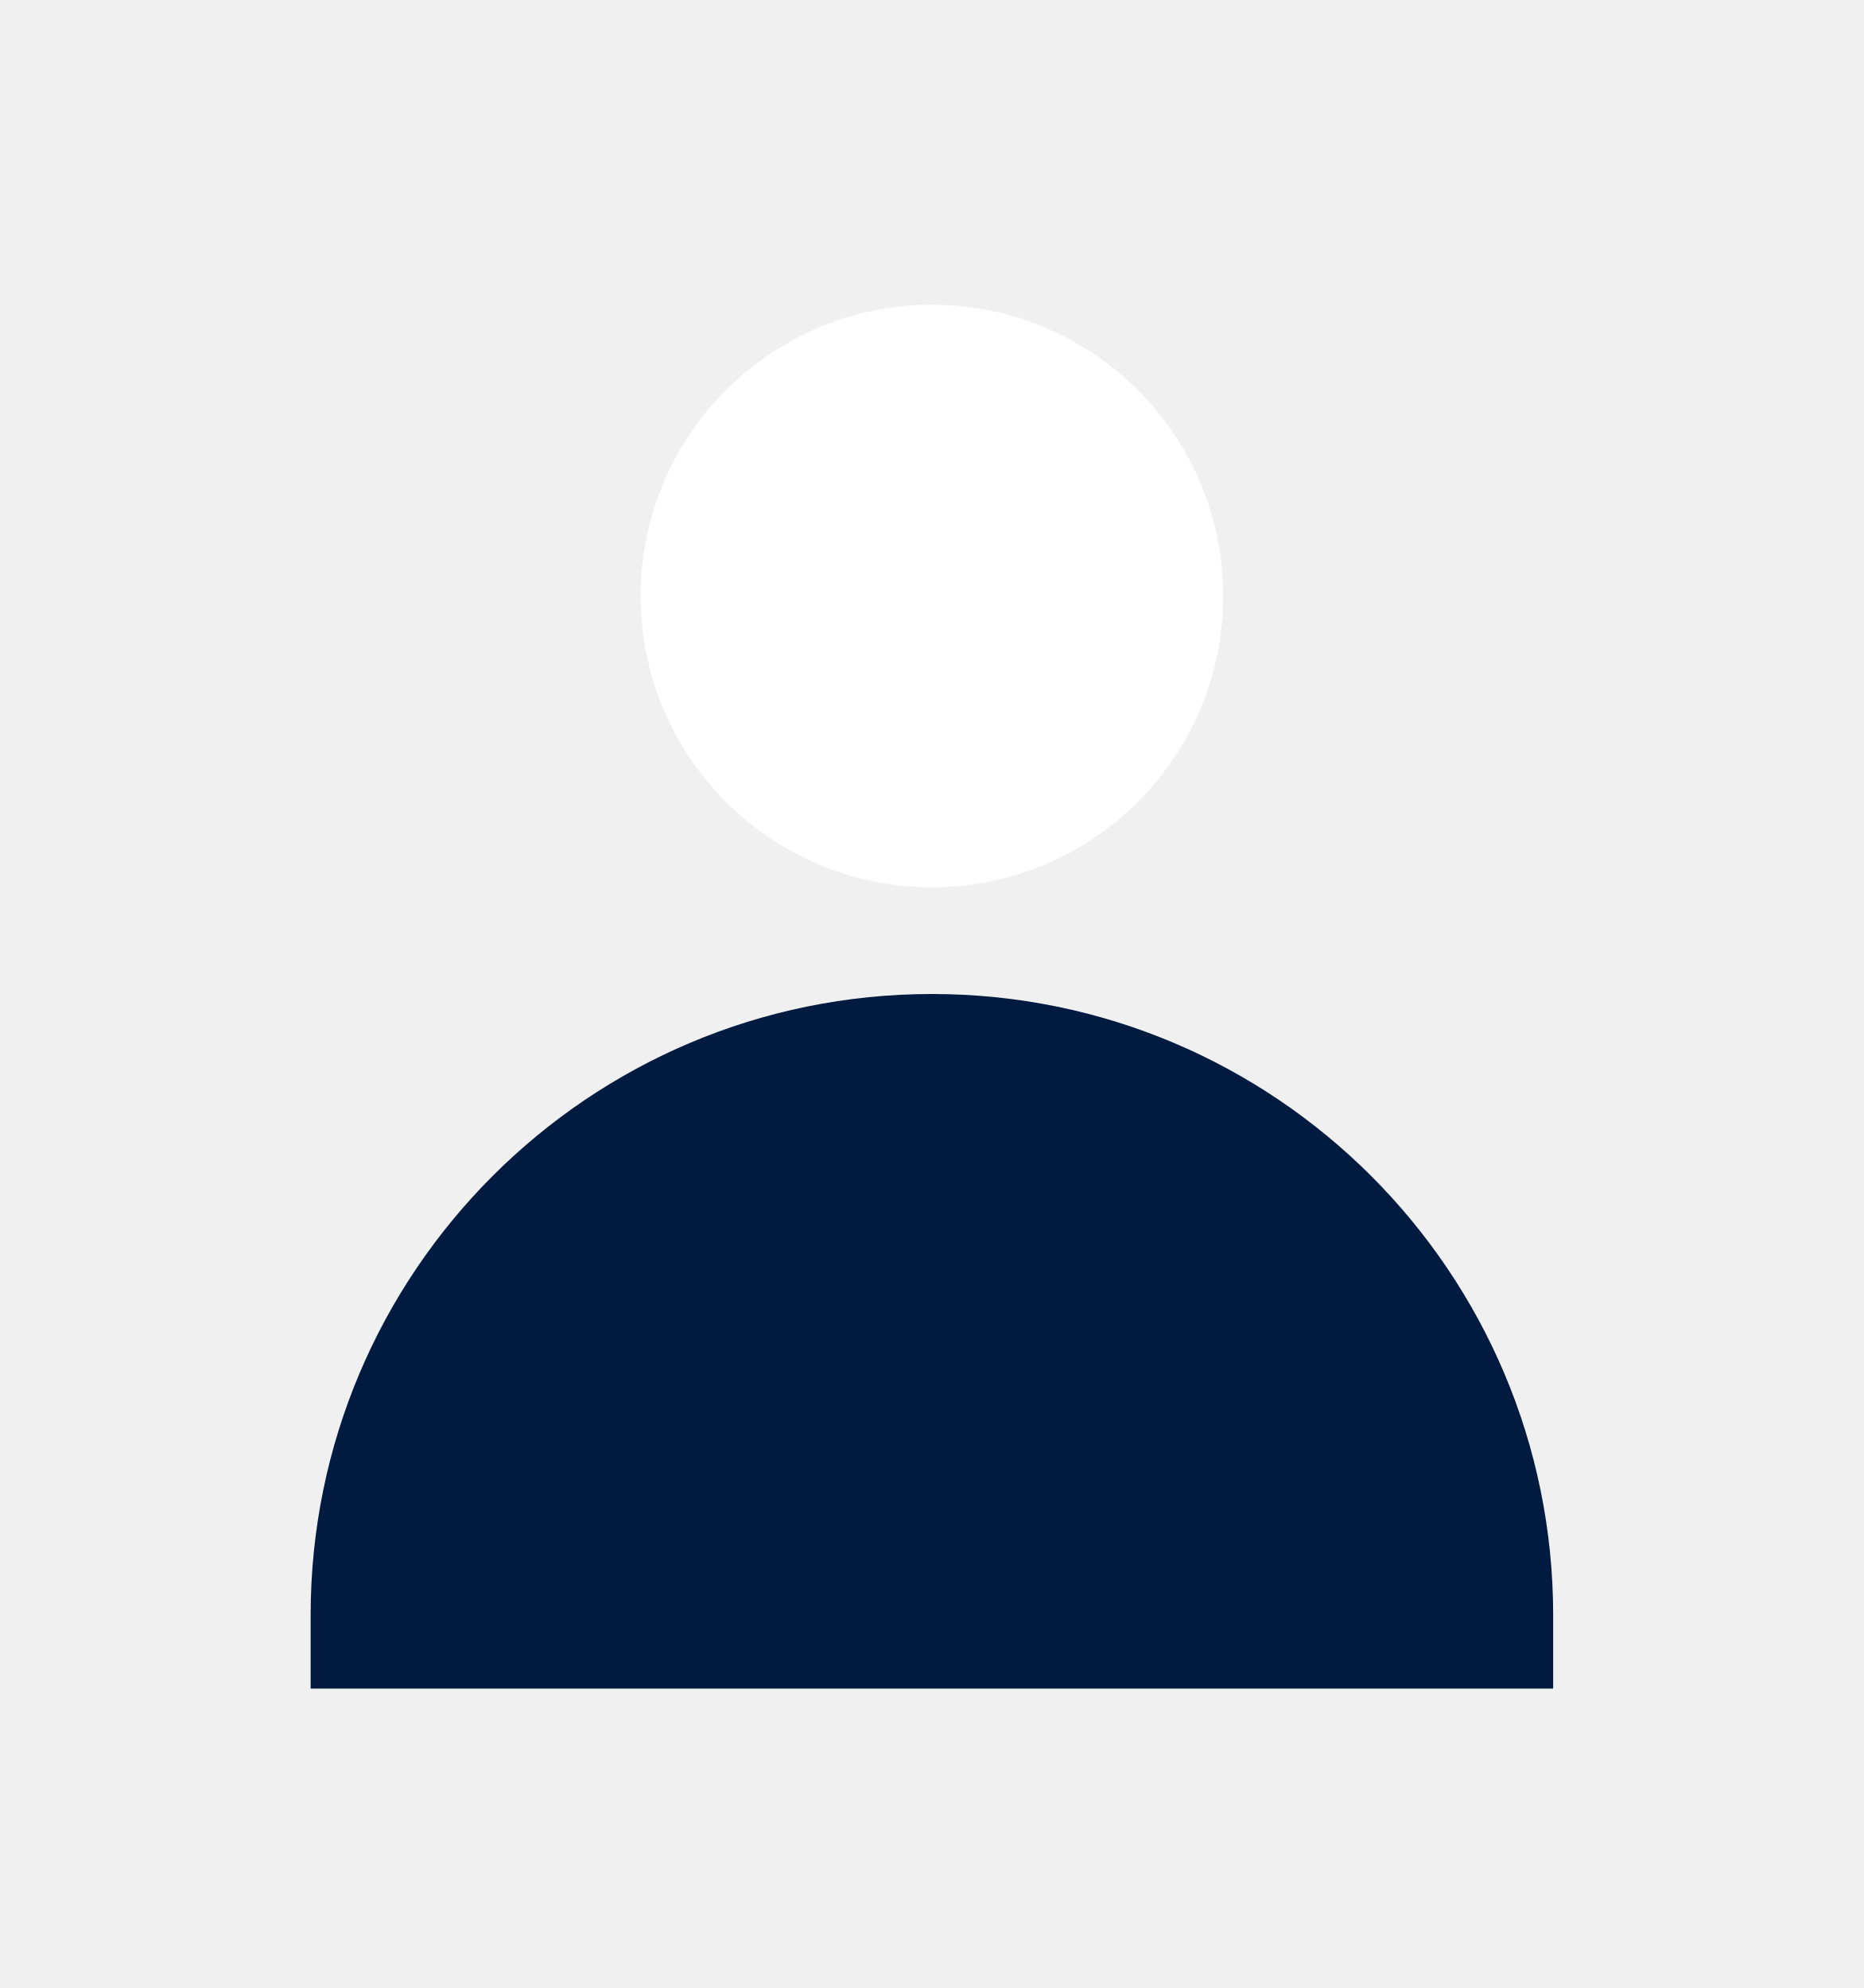
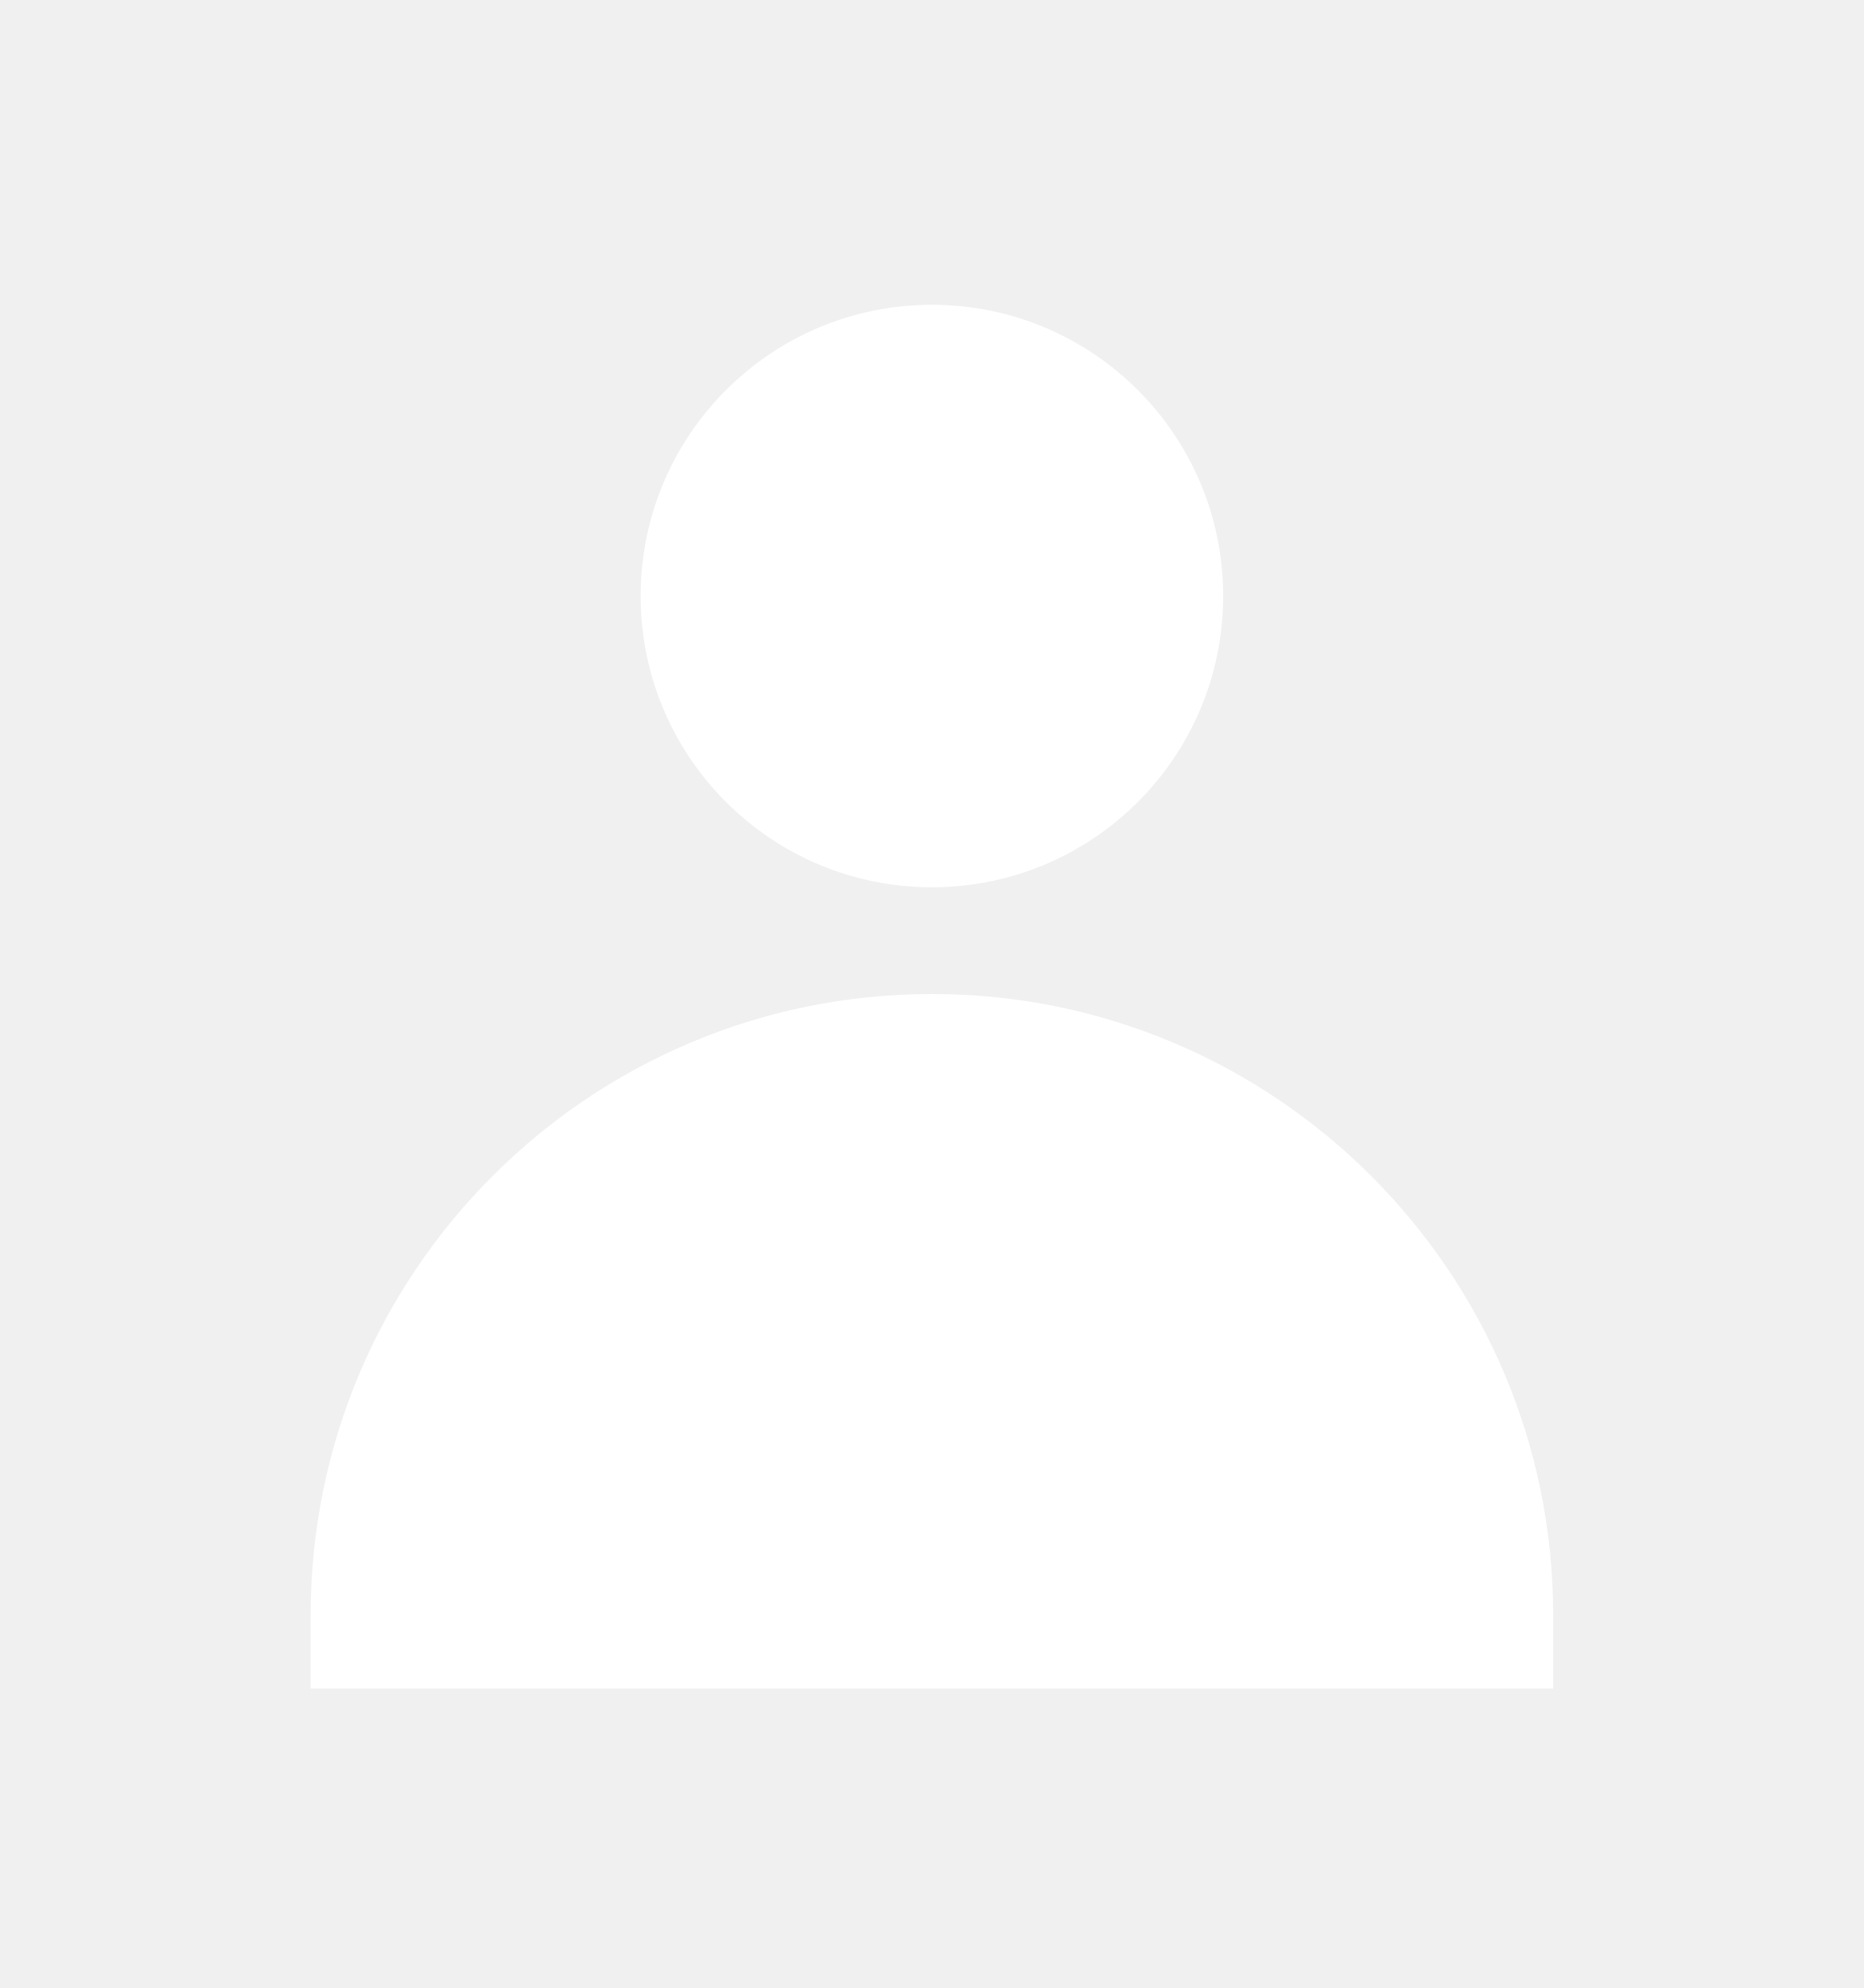
<svg xmlns="http://www.w3.org/2000/svg" width="15" height="16" viewBox="0 0 15 16" fill="none">
-   <path d="M2.5 13C2.5 10.239 4.739 8 7.5 8V8C10.261 8 12.5 10.239 12.5 13V13.59H2.5V13Z" fill="#001B3F" />
+   <path d="M2.5 13C2.5 10.239 4.739 8 7.5 8V8C10.261 8 12.5 10.239 12.5 13V13.59H2.5V13Z" fill="#fff" />
  <circle cx="7.5" cy="4.797" r="2.344" fill=" #fff " />
</svg>
